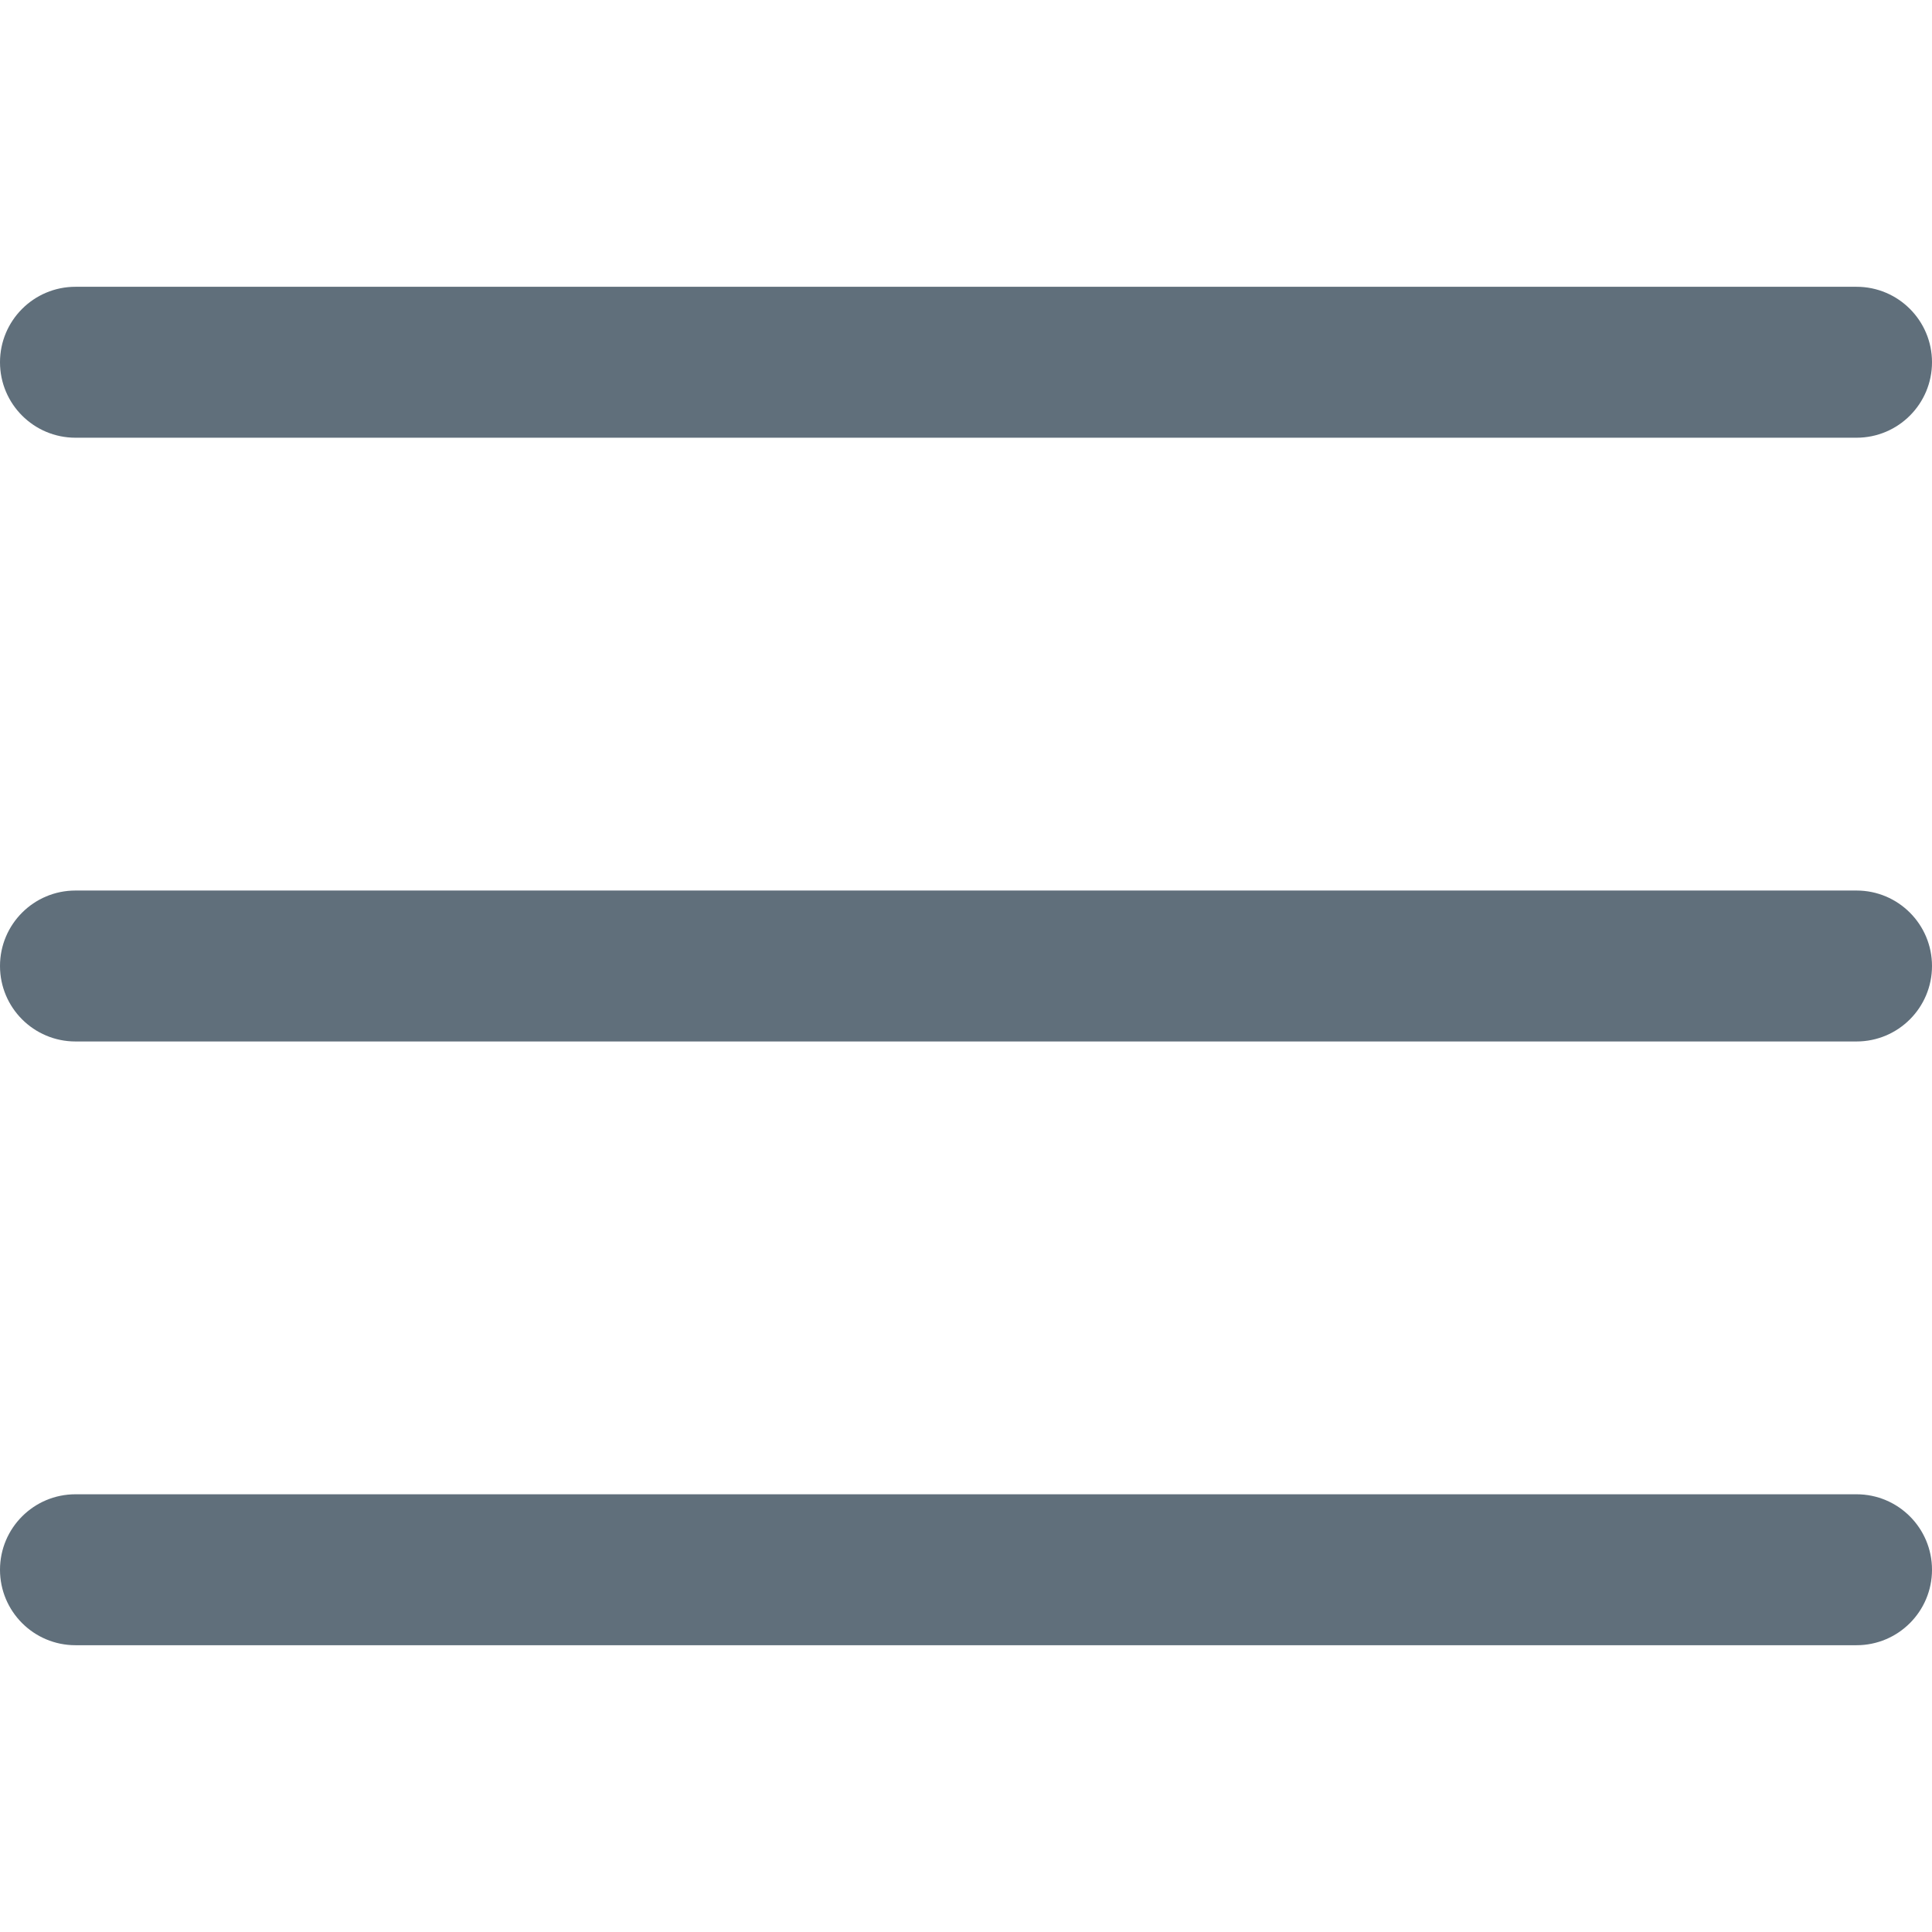
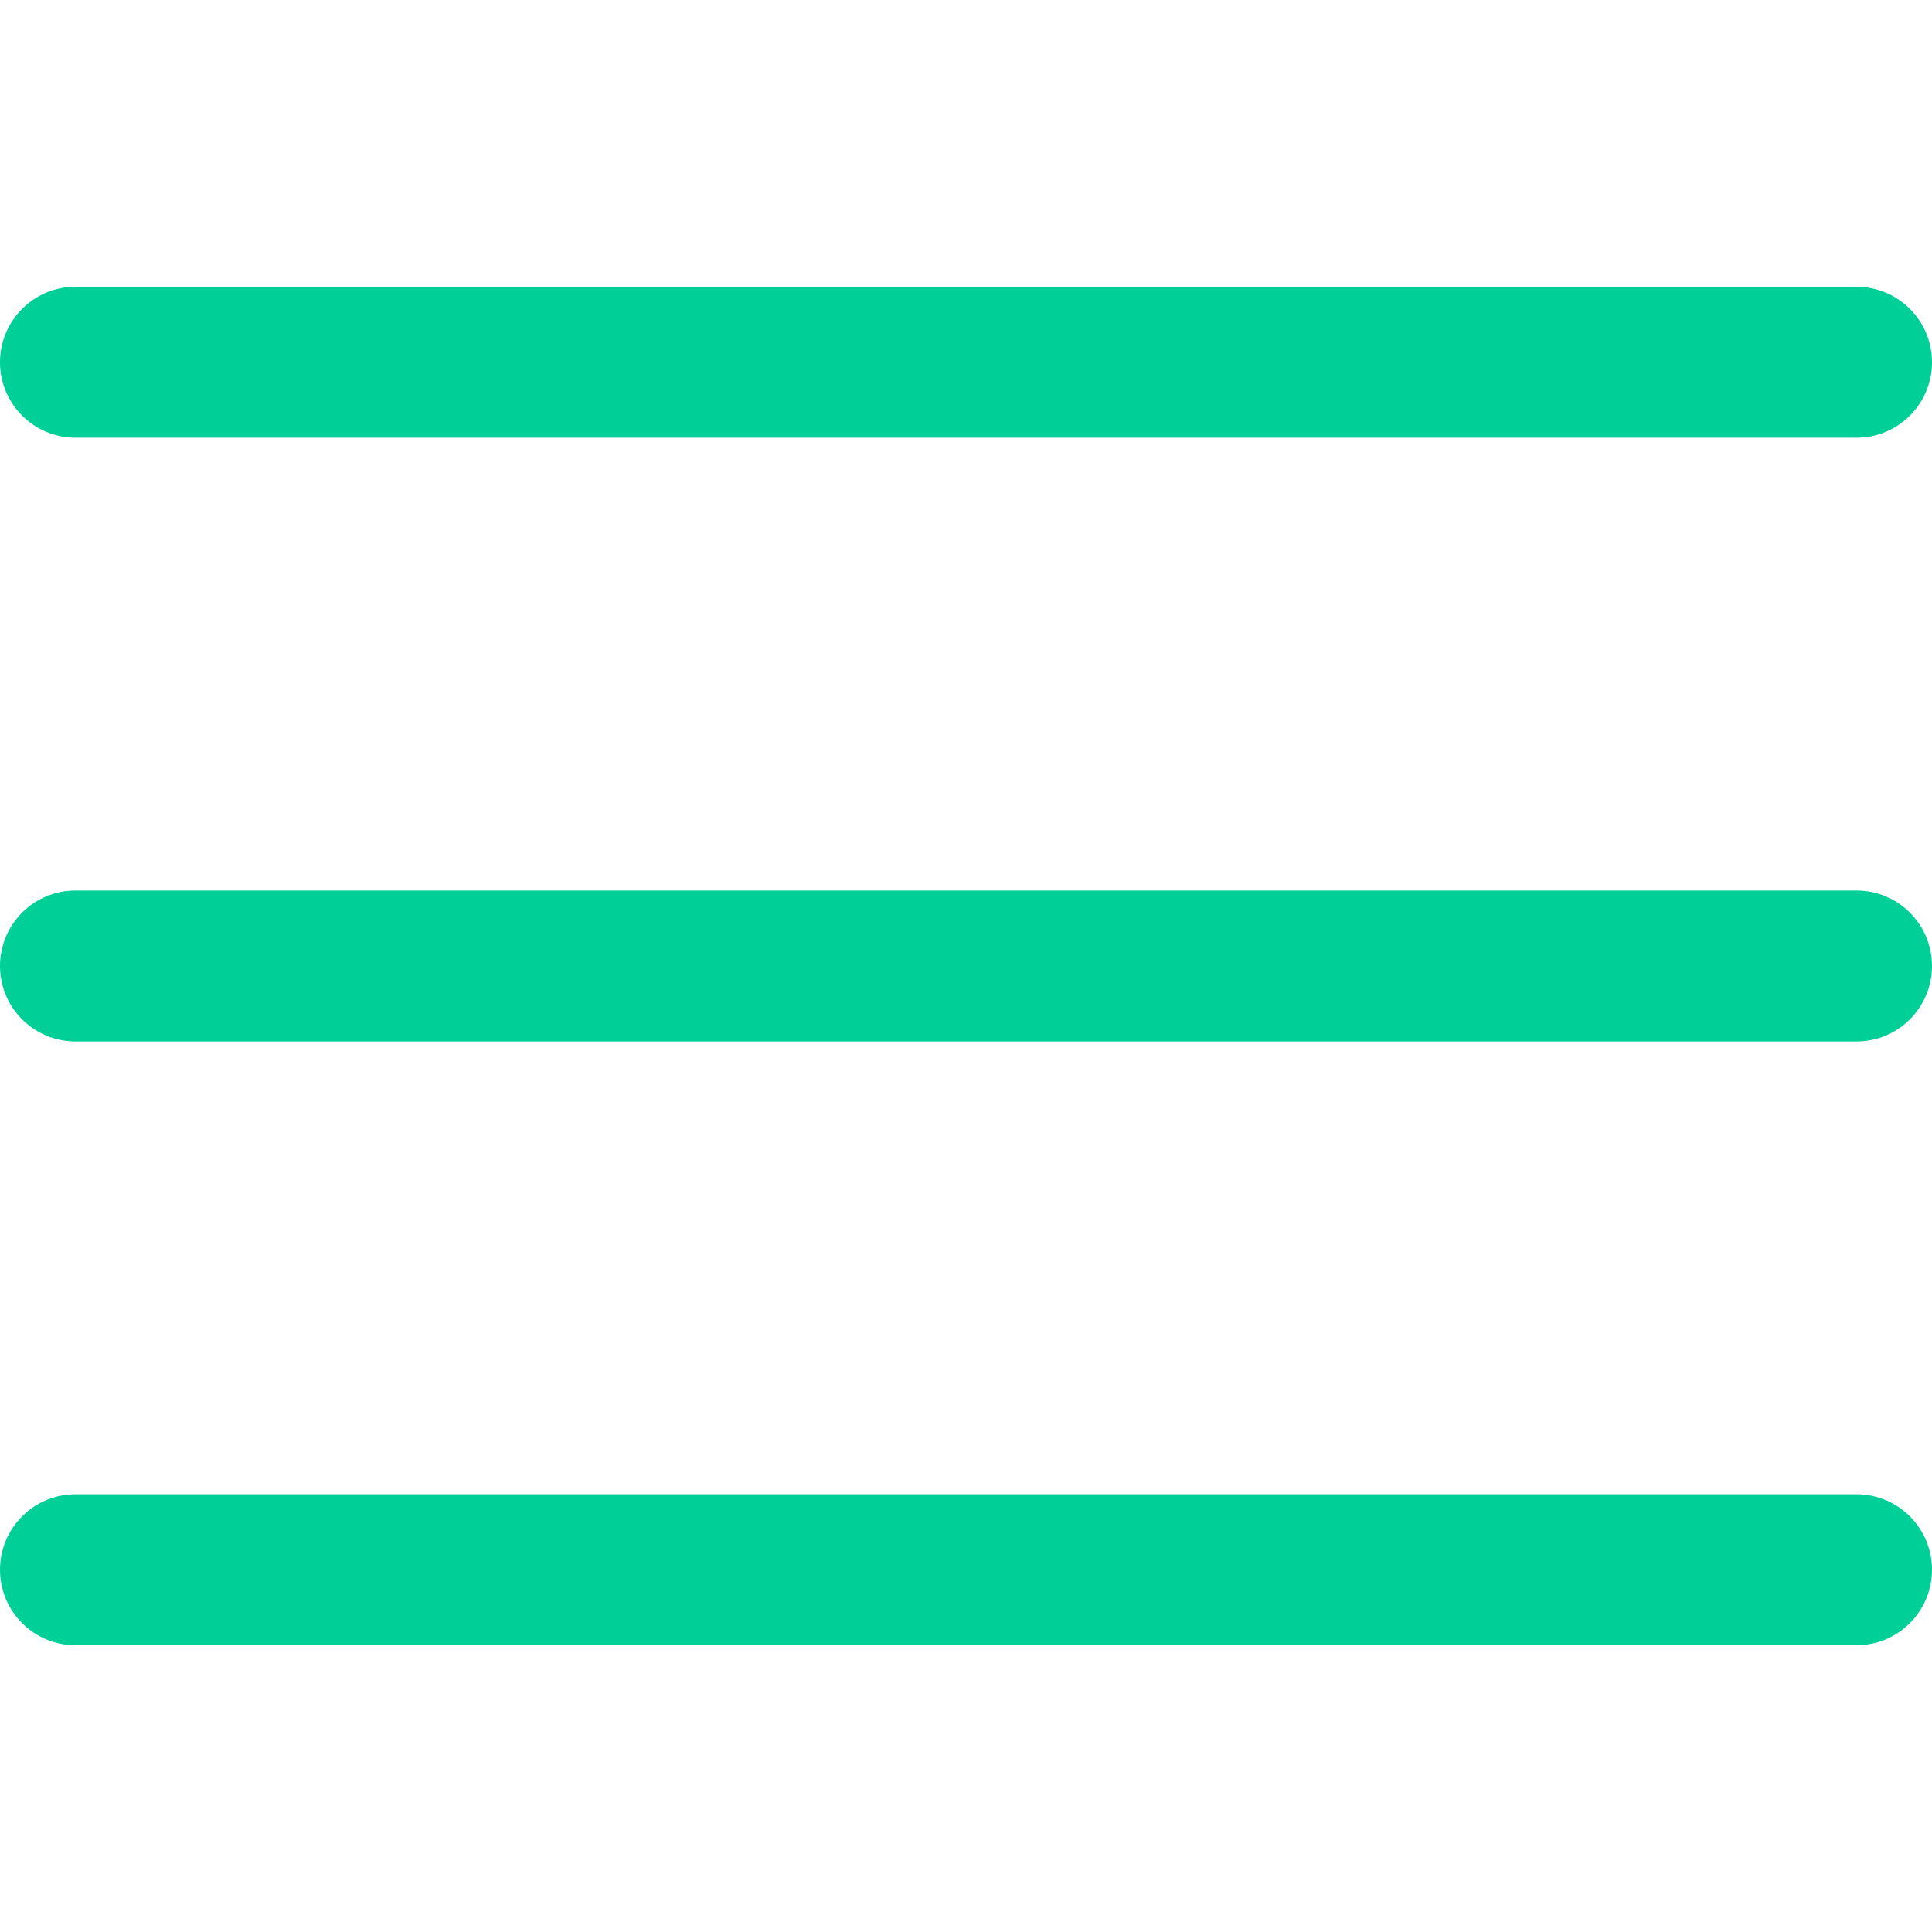
- <svg xmlns="http://www.w3.org/2000/svg" version="1.1" id="Capa_1" fill="#606f7b" x="0px" y="0px" viewBox="0 0 512 512" style="enable-background:new 0 0 512 512;" xml:space="preserve">
+ <svg xmlns="http://www.w3.org/2000/svg" version="1.1" id="Capa_1" fill="#00d097" x="0px" y="0px" viewBox="0 0 512 512" style="enable-background:new 0 0 512 512;" xml:space="preserve">
  <g>
    <g>
      <path d="M492,236H20c-11.046,0-20,8.954-20,20c0,11.046,8.954,20,20,20h472c11.046,0,20-8.954,20-20S503.046,236,492,236z" />
    </g>
  </g>
  <g>
    <g>
      <path d="M492,76H20C8.954,76,0,84.954,0,96s8.954,20,20,20h472c11.046,0,20-8.954,20-20S503.046,76,492,76z" />
    </g>
  </g>
  <g>
    <g>
      <path d="M492,396H20c-11.046,0-20,8.954-20,20c0,11.046,8.954,20,20,20h472c11.046,0,20-8.954,20-20    C512,404.954,503.046,396,492,396z" />
    </g>
  </g>
</svg>
